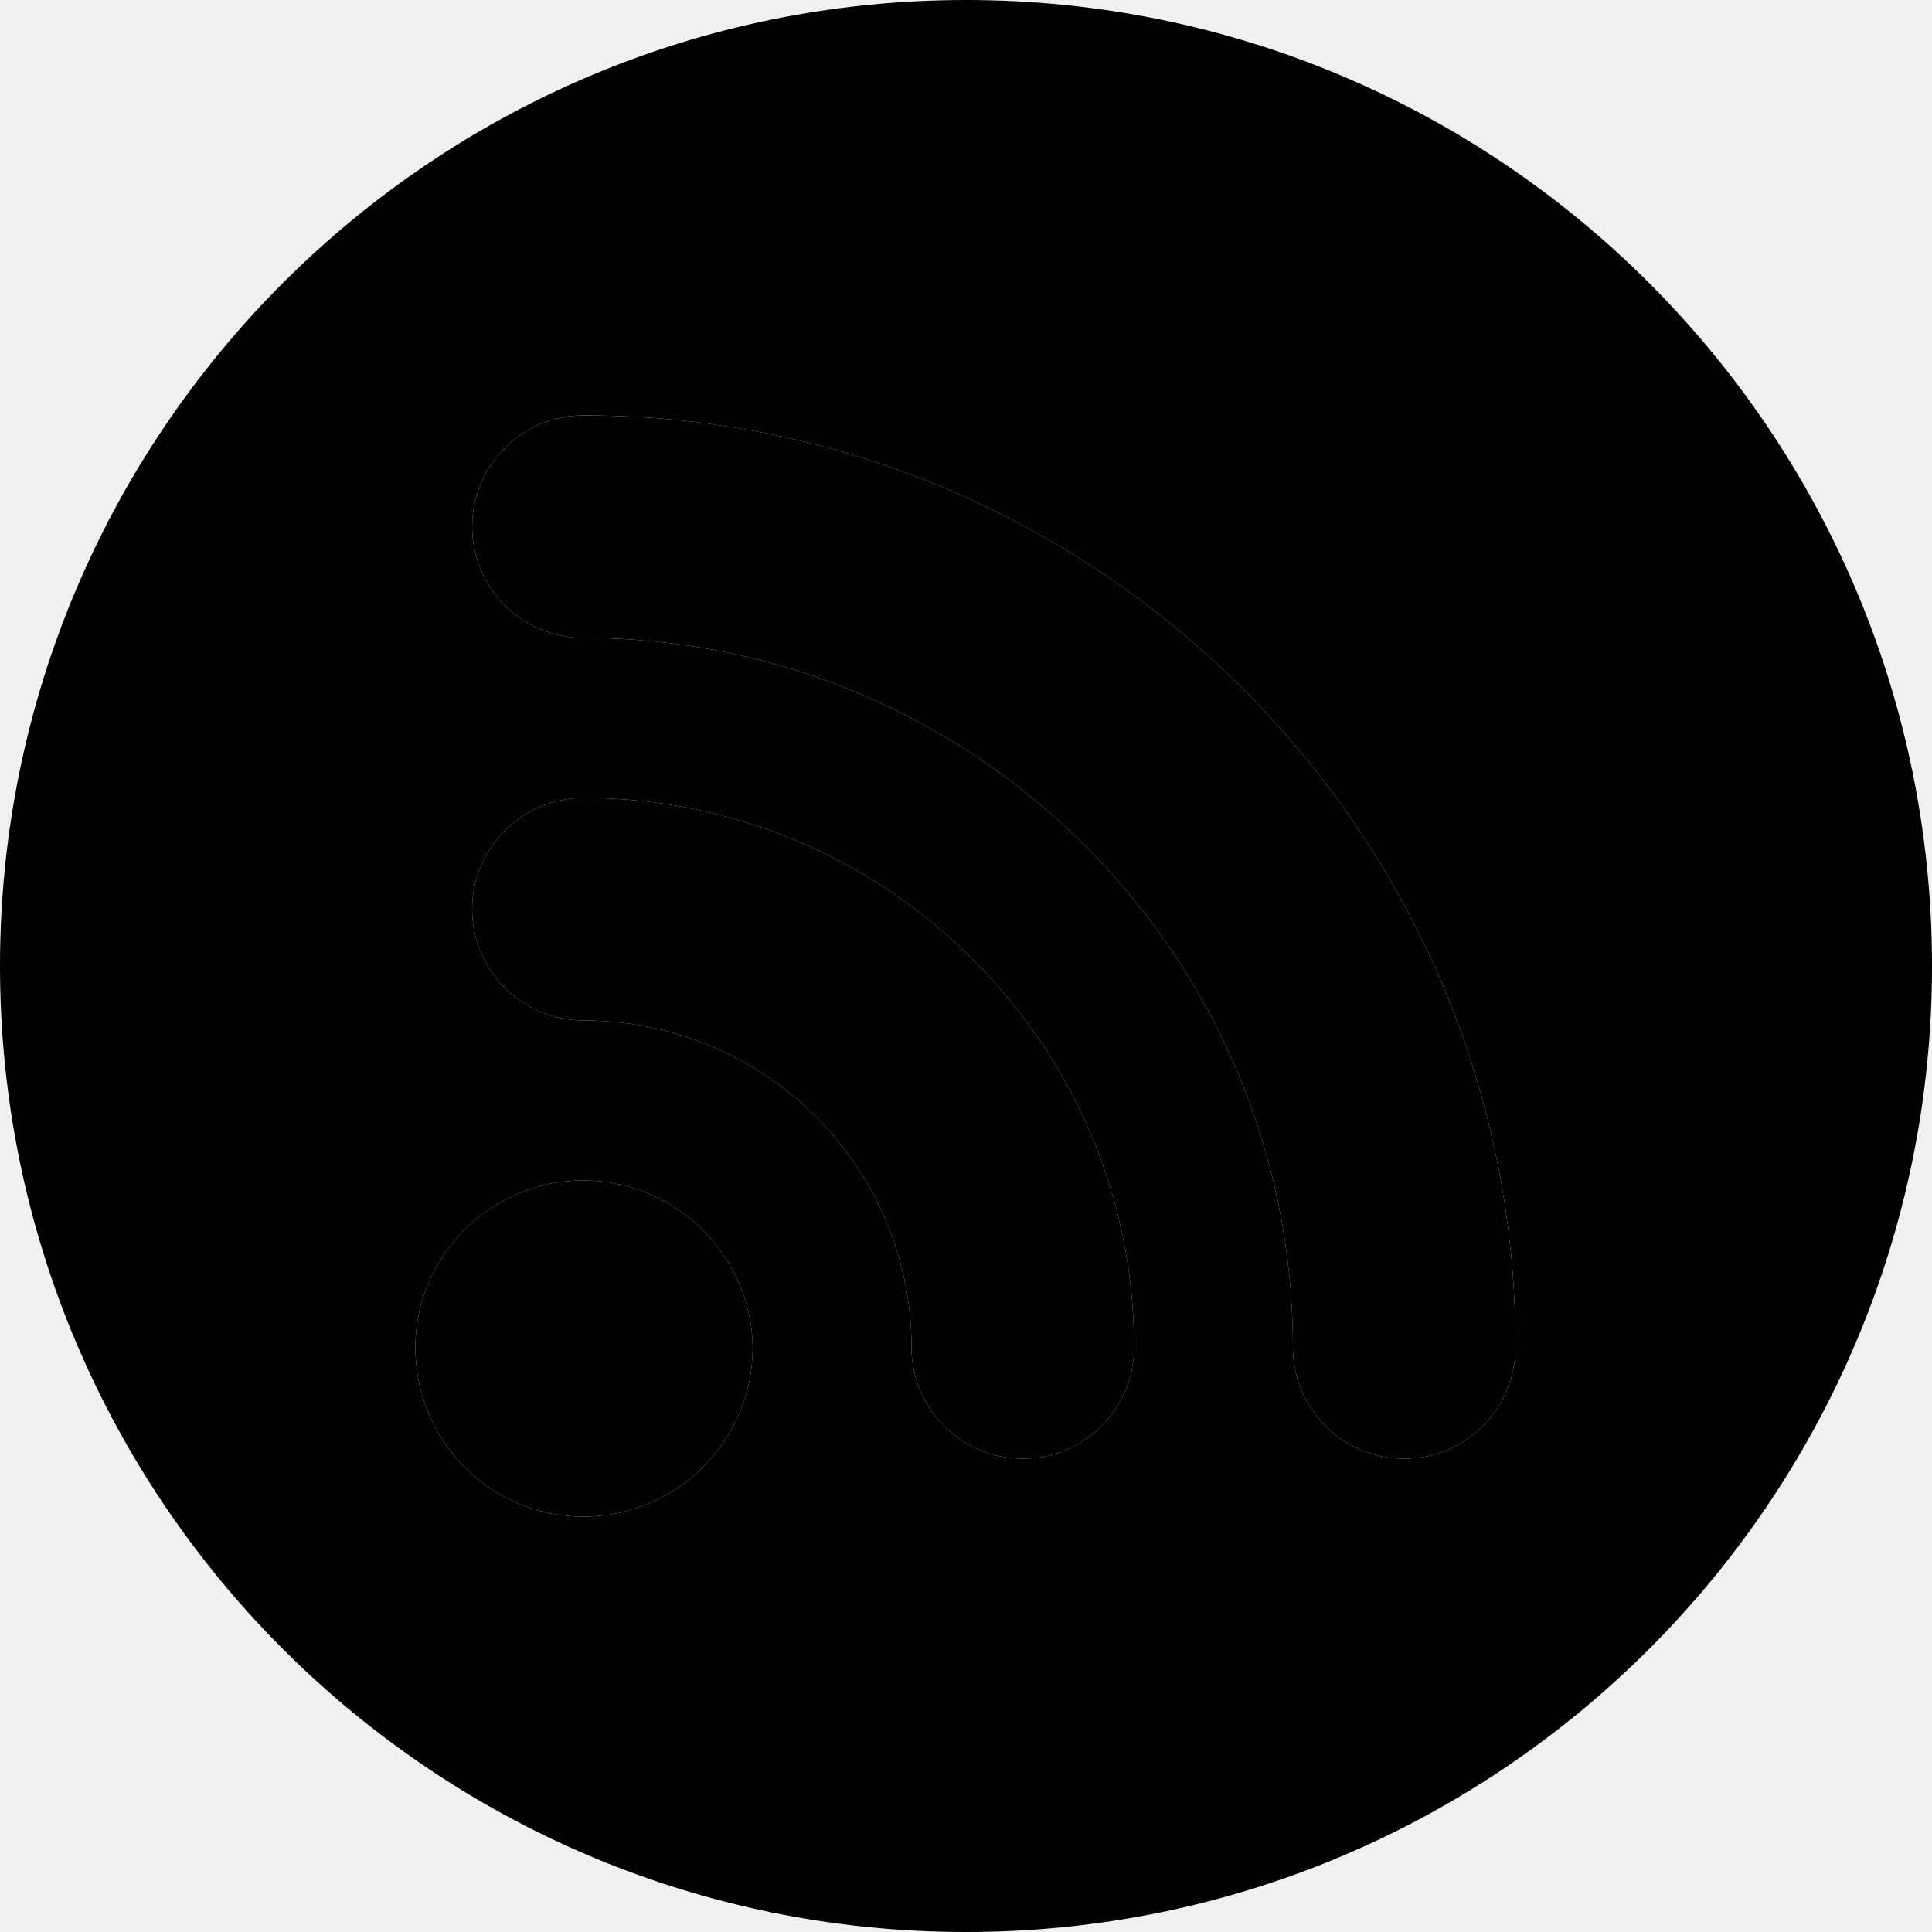
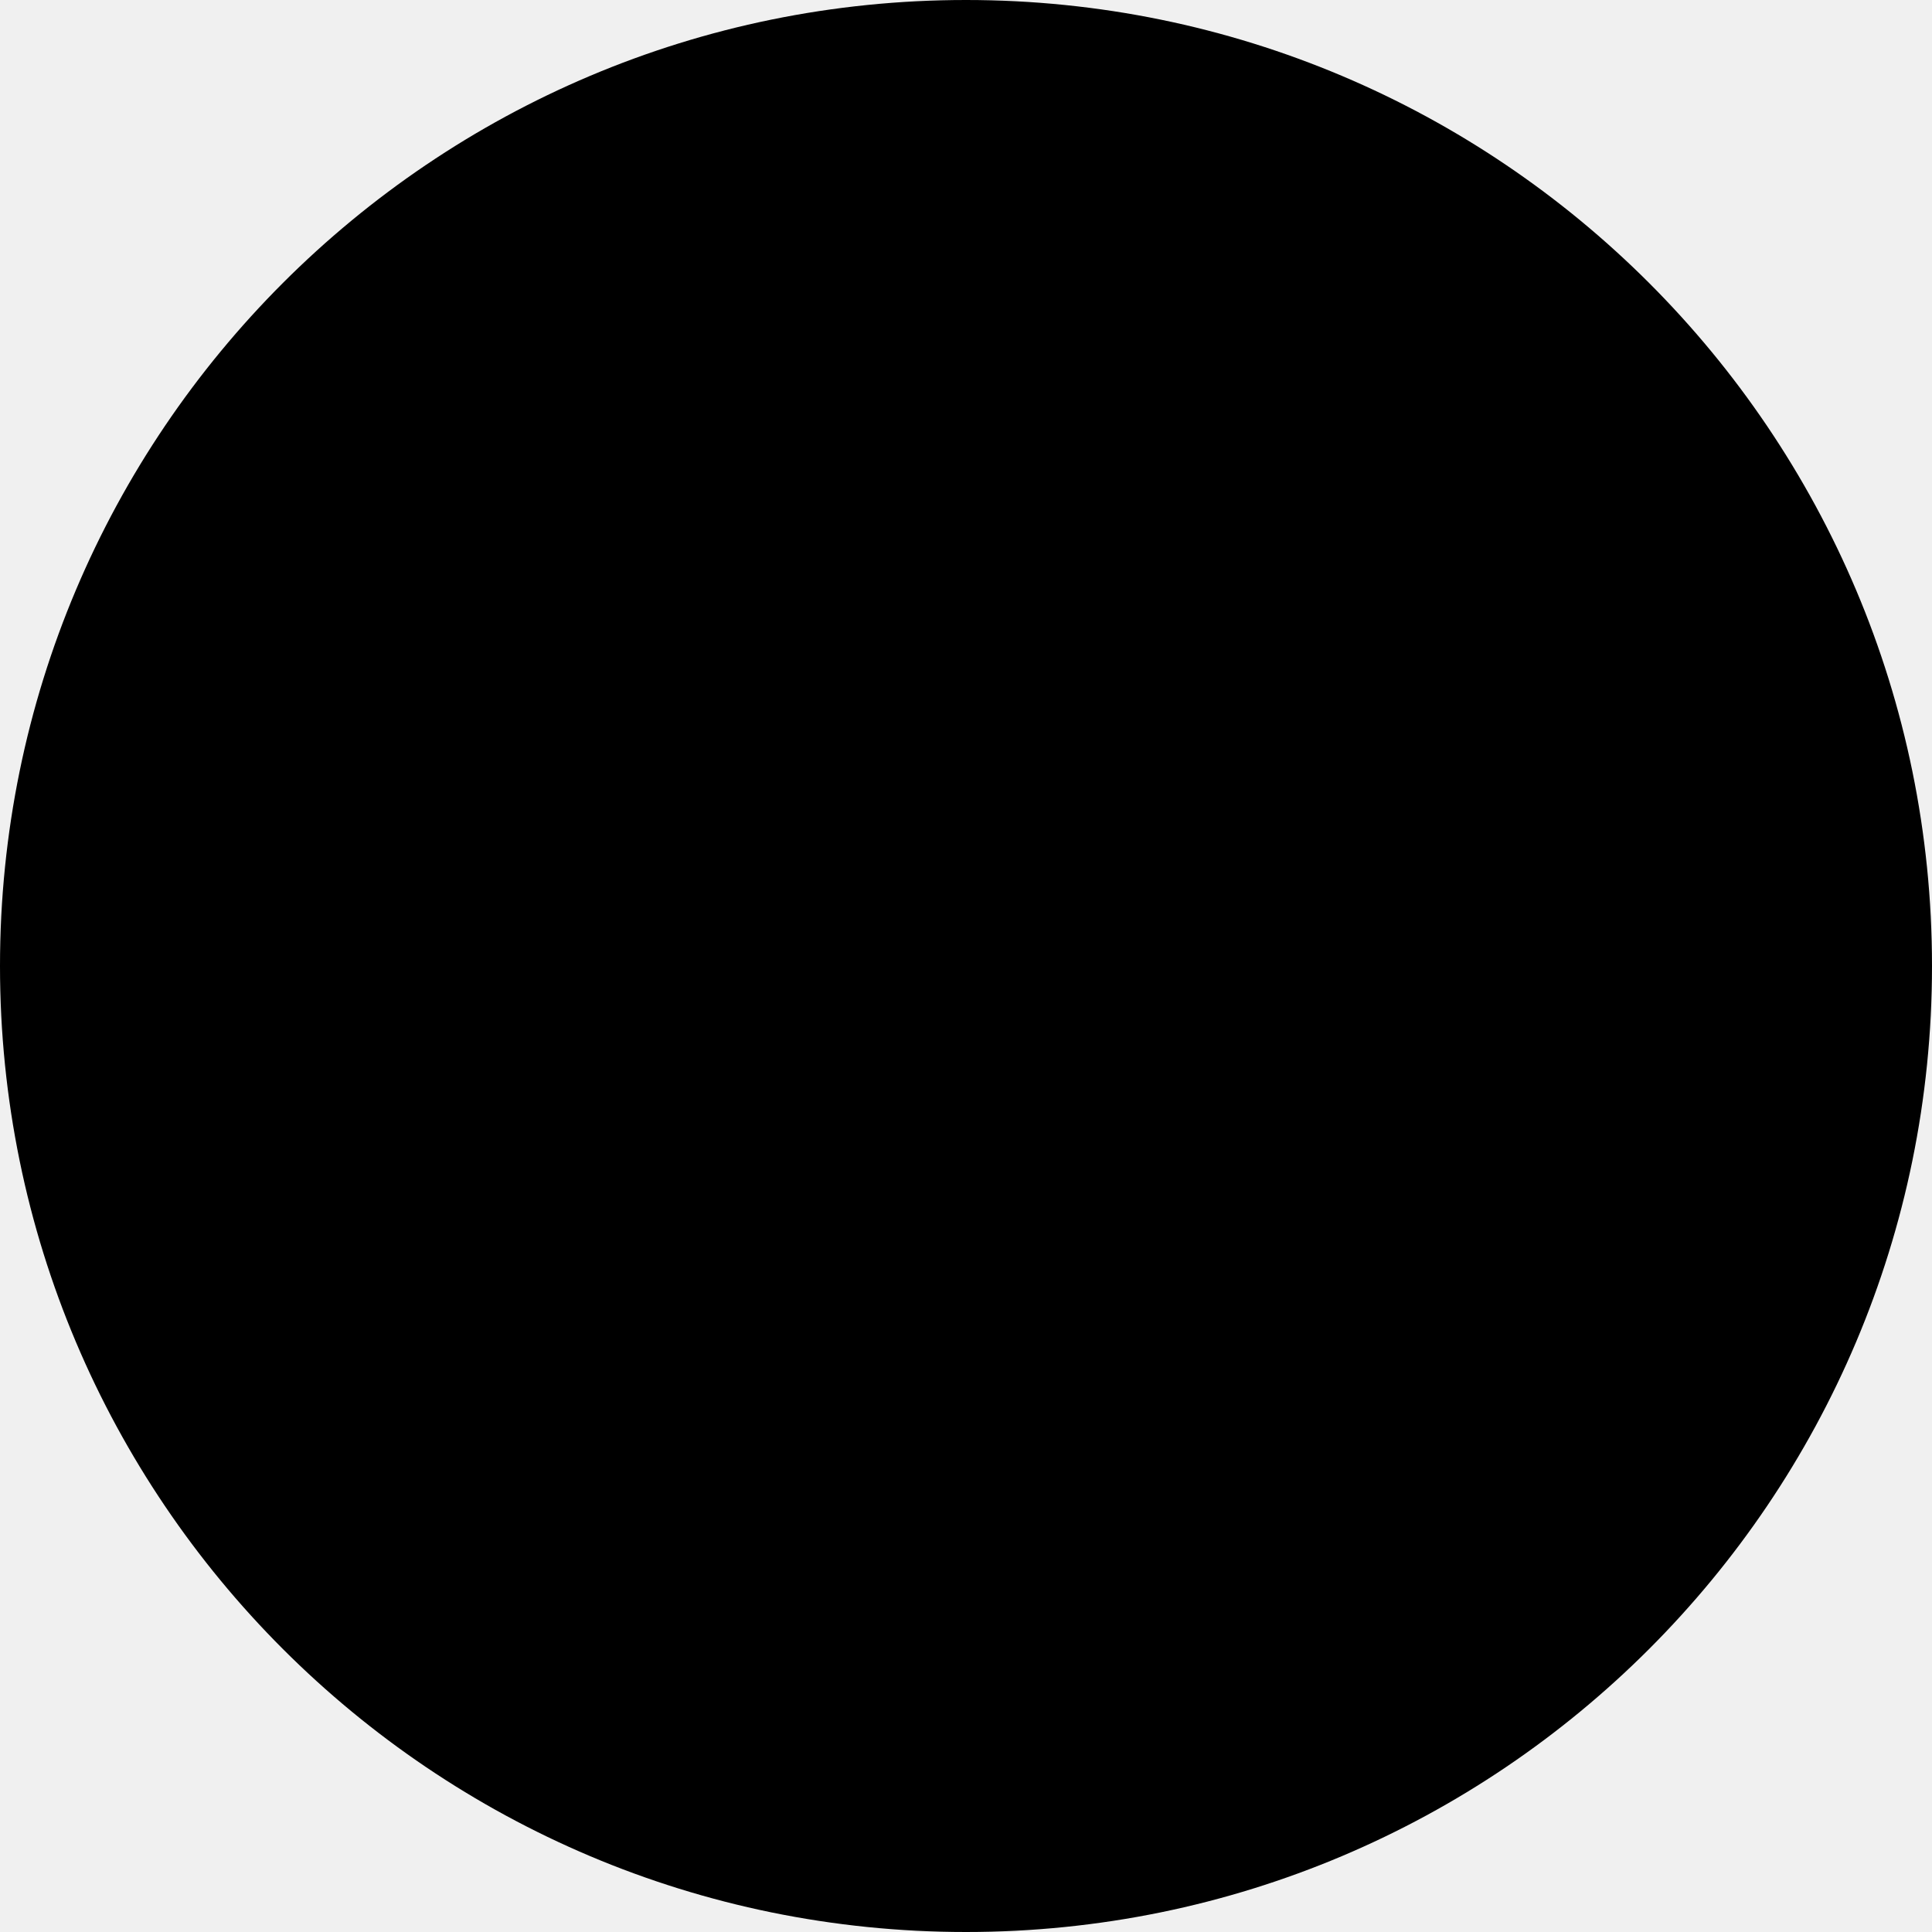
<svg xmlns="http://www.w3.org/2000/svg" xmlns:xlink="http://www.w3.org/1999/xlink" width="30px" height="30px" version="1.1" viewBox="0 0 2000 2000">
  <defs>
    <g id="rssWaves">
      <svg x="400" y="400">
        <path d="m204 30c-63.602 0-115.2 51.602-115.2 115.2 0 63.602 51.602 115.2 115.2 115.2 405.6 0 734.4 328.8 734.4 734.4 0 63.602 51.602 115.2 115.2 115.2 63.602 0 115.2-51.602 115.2-115.2 1.203-531.6-432-964.8-964.8-964.8z" />
        <path d="m204 426c-63.602 0-115.2 51.602-115.2 115.2 0 63.602 51.602 115.2 115.2 115.2 187.2 0 339.6 151.2 339.6 338.4 0 63.602 51.602 115.2 115.2 115.2 63.602 0 115.2-51.602 115.2-115.2 0-313.2-255.6-568.8-570-568.8z" />
        <path d="m204 822c-96 0-174 78-174 172.8 0 97.199 78 175.2 174 175.2s175.2-78 175.2-175.2c-1.199-94.801-79.199-172.8-175.2-172.8z" />
      </svg>
    </g>
    <mask id="waves">
      <rect x="0" y="0" width="2000" height="2000" fill="white" />
      <use xlink:href="#rssWaves" fill="black" />
    </mask>
  </defs>
+   <circle cx="1000" cy="1000" r="900" class="accent" />
  <circle cx="1000" cy="1000" r="1000" class="background" mask="url(#waves)" />
-   <use xlink:href="#rssWaves" class="accent" />
</svg>
